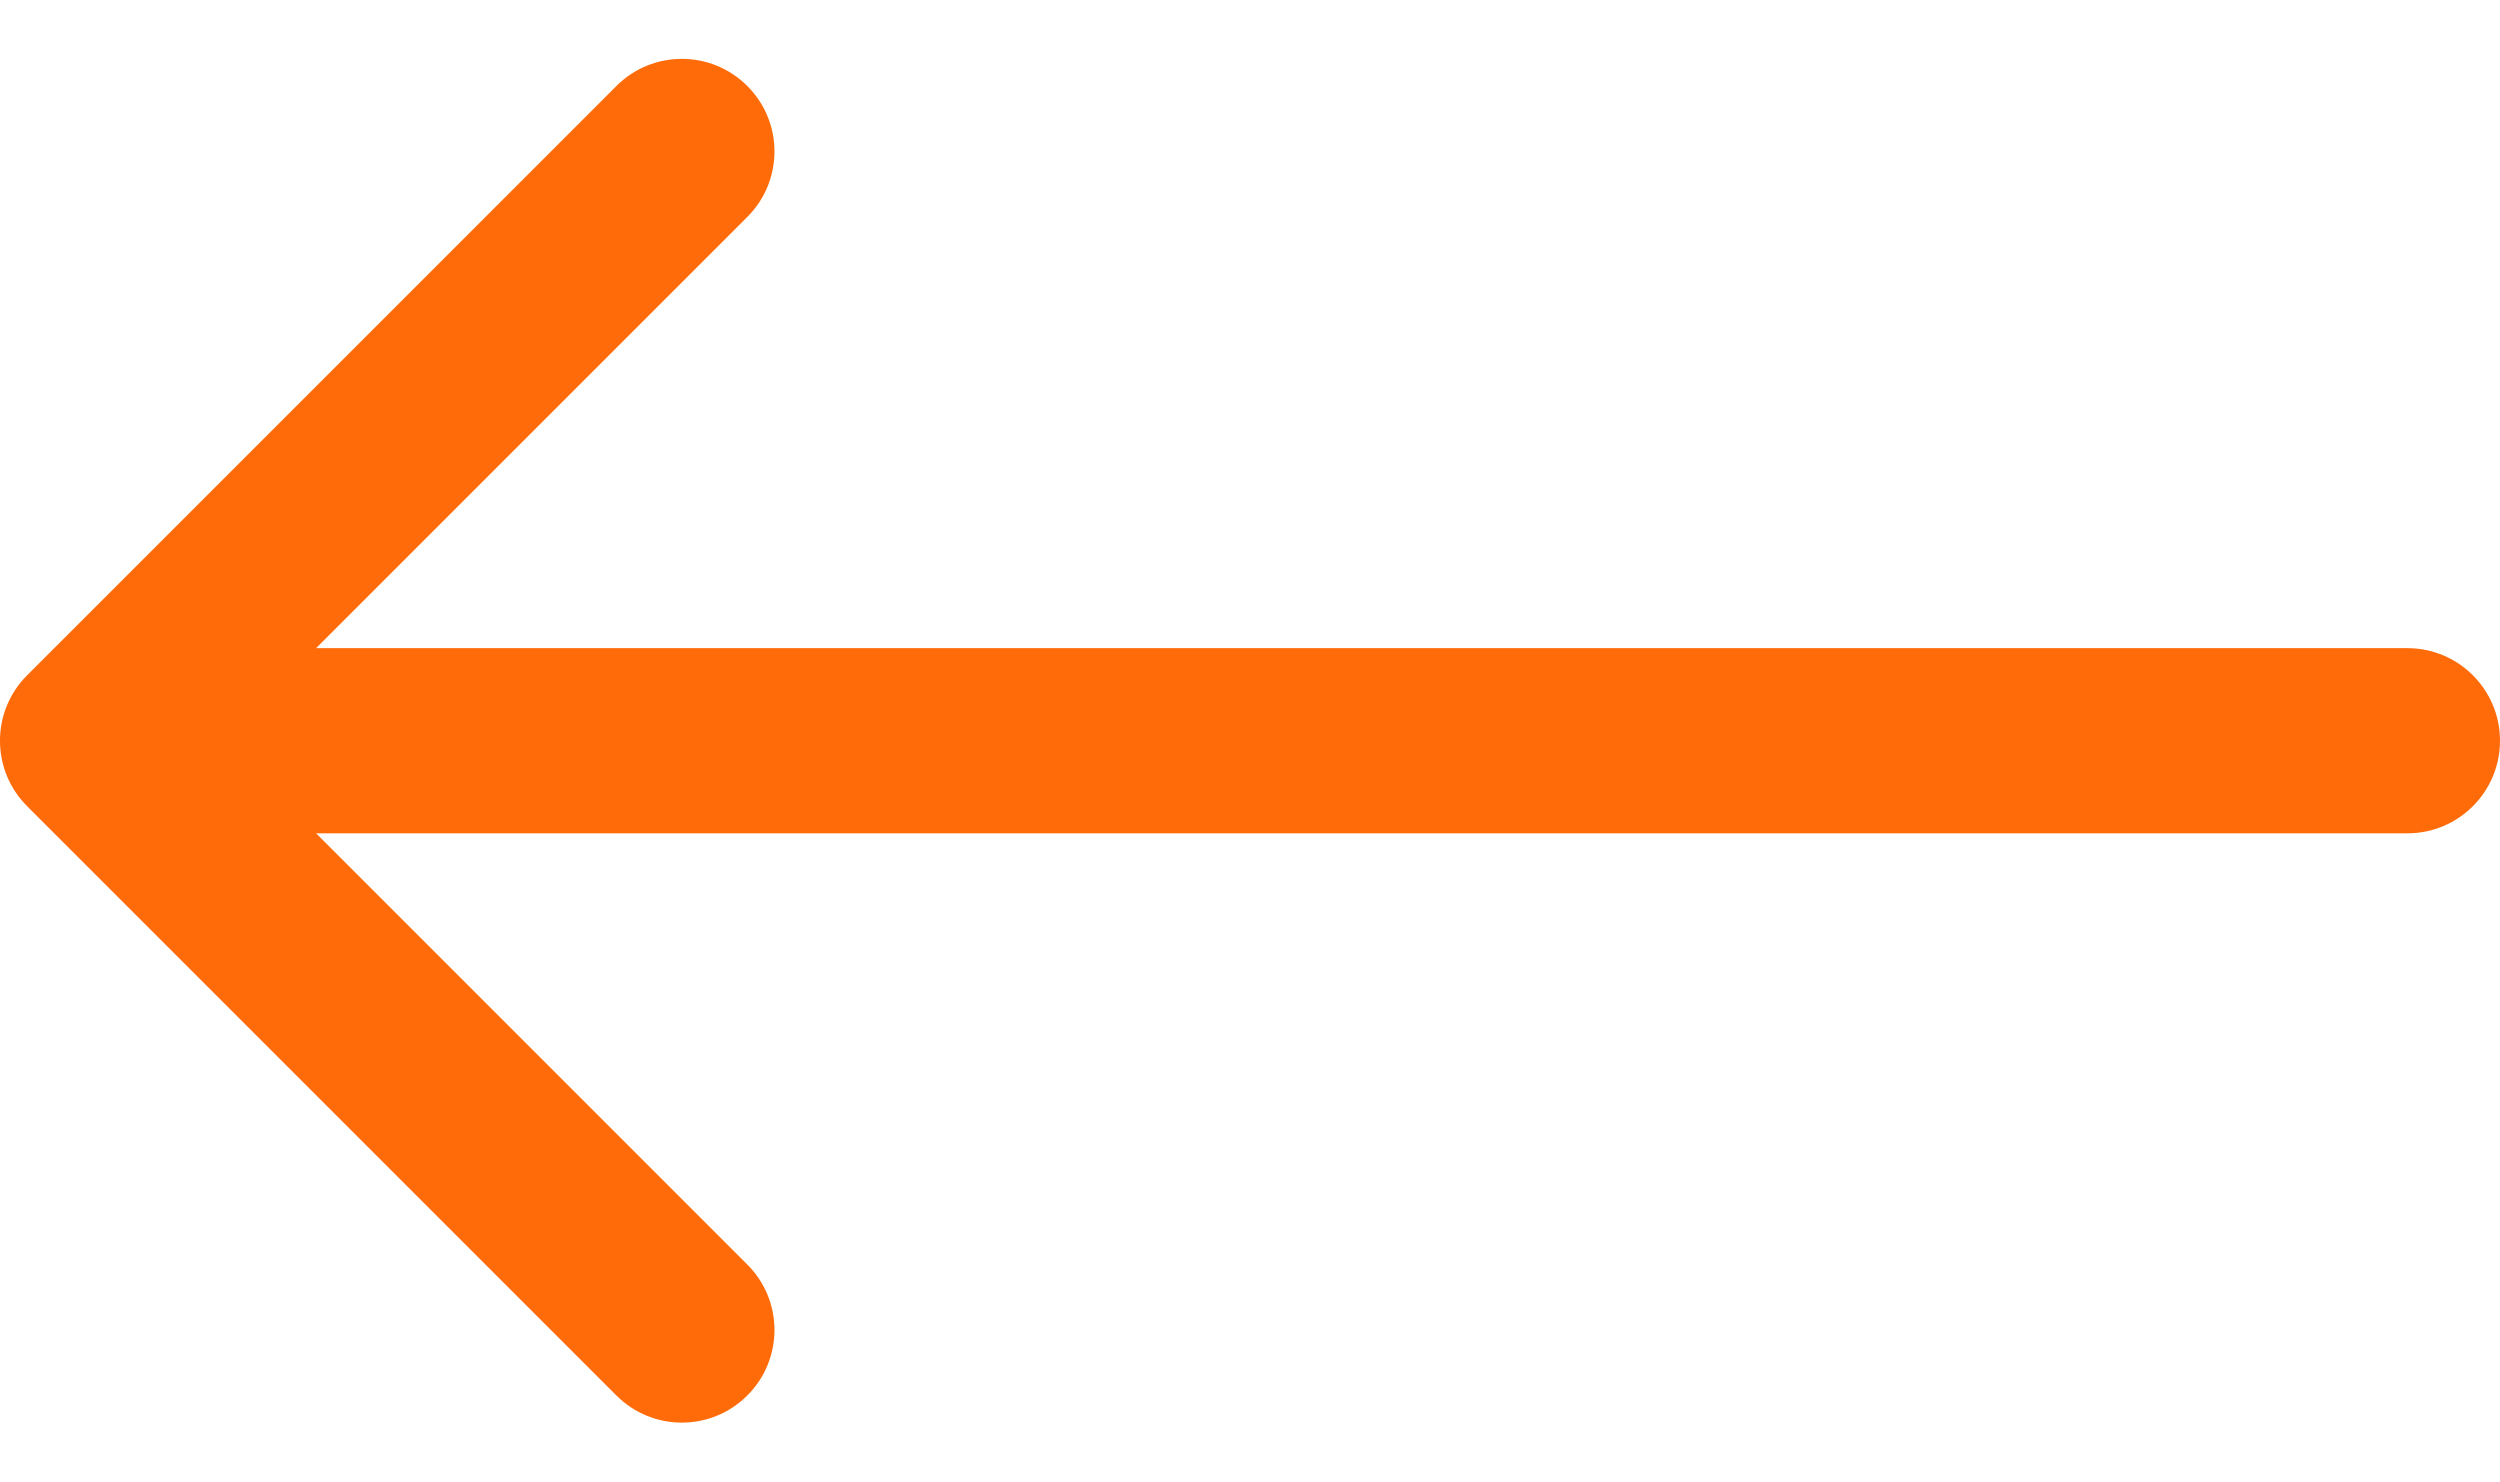
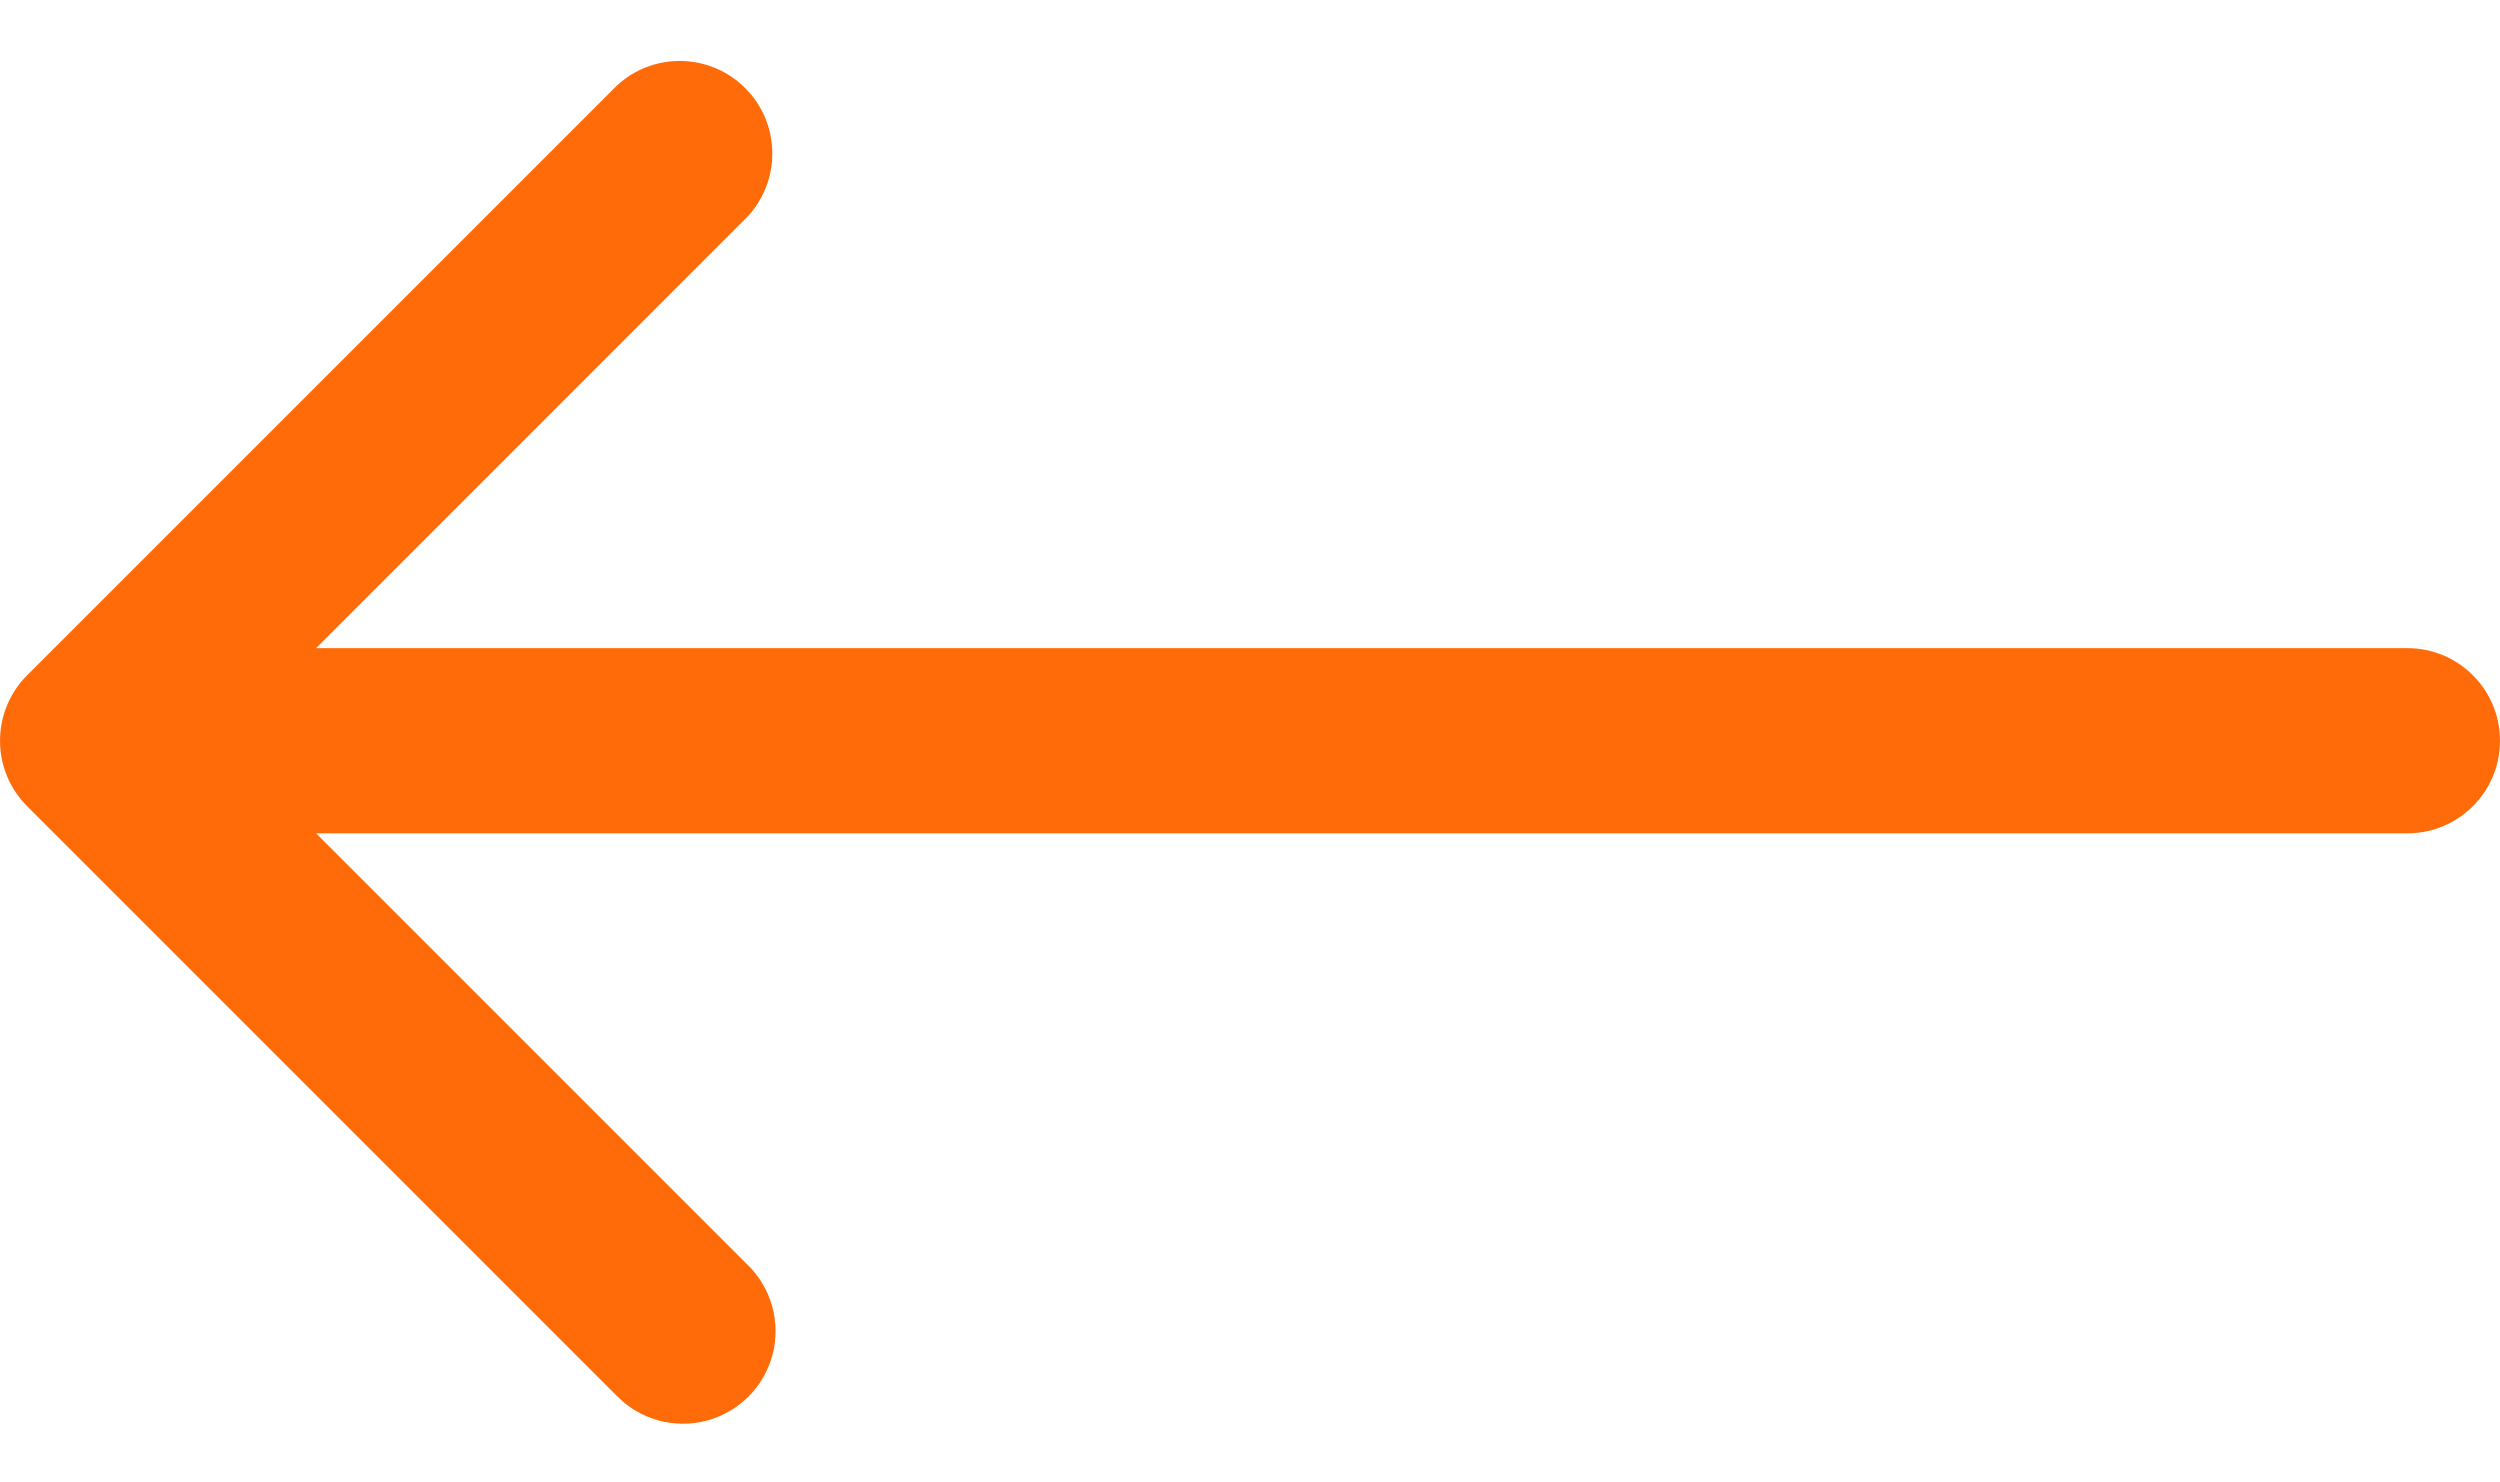
- <svg xmlns="http://www.w3.org/2000/svg" width="27" height="16" viewBox="0 0 27 16" fill="none">
-   <path d="M26 7C26.552 7 27 7.448 27 8C27 8.552 26.552 9 26 9V7ZM0.293 8.707C-0.098 8.317 -0.098 7.683 0.293 7.293L6.657 0.929C7.047 0.538 7.681 0.538 8.071 0.929C8.462 1.319 8.462 1.953 8.071 2.343L2.414 8L8.071 13.657C8.462 14.047 8.462 14.681 8.071 15.071C7.681 15.462 7.047 15.462 6.657 15.071L0.293 8.707ZM26 9H1V7H26V9Z" fill="#FF6B09" />
+ <svg xmlns="http://www.w3.org/2000/svg" fill="none" viewBox="0 0 27 16">
+   <path fill="#FF6B09" d="M26 7a1 1 0 1 1 0 2V7zM.293 8.707a1 1 0 0 1 0-1.414L6.657.929A1 1 0 0 1 8.07 2.343L2.414 8l5.657 5.657a1 1 0 1 1-1.414 1.414L.293 8.707zM26 9H1V7h25v2z" />
</svg>
